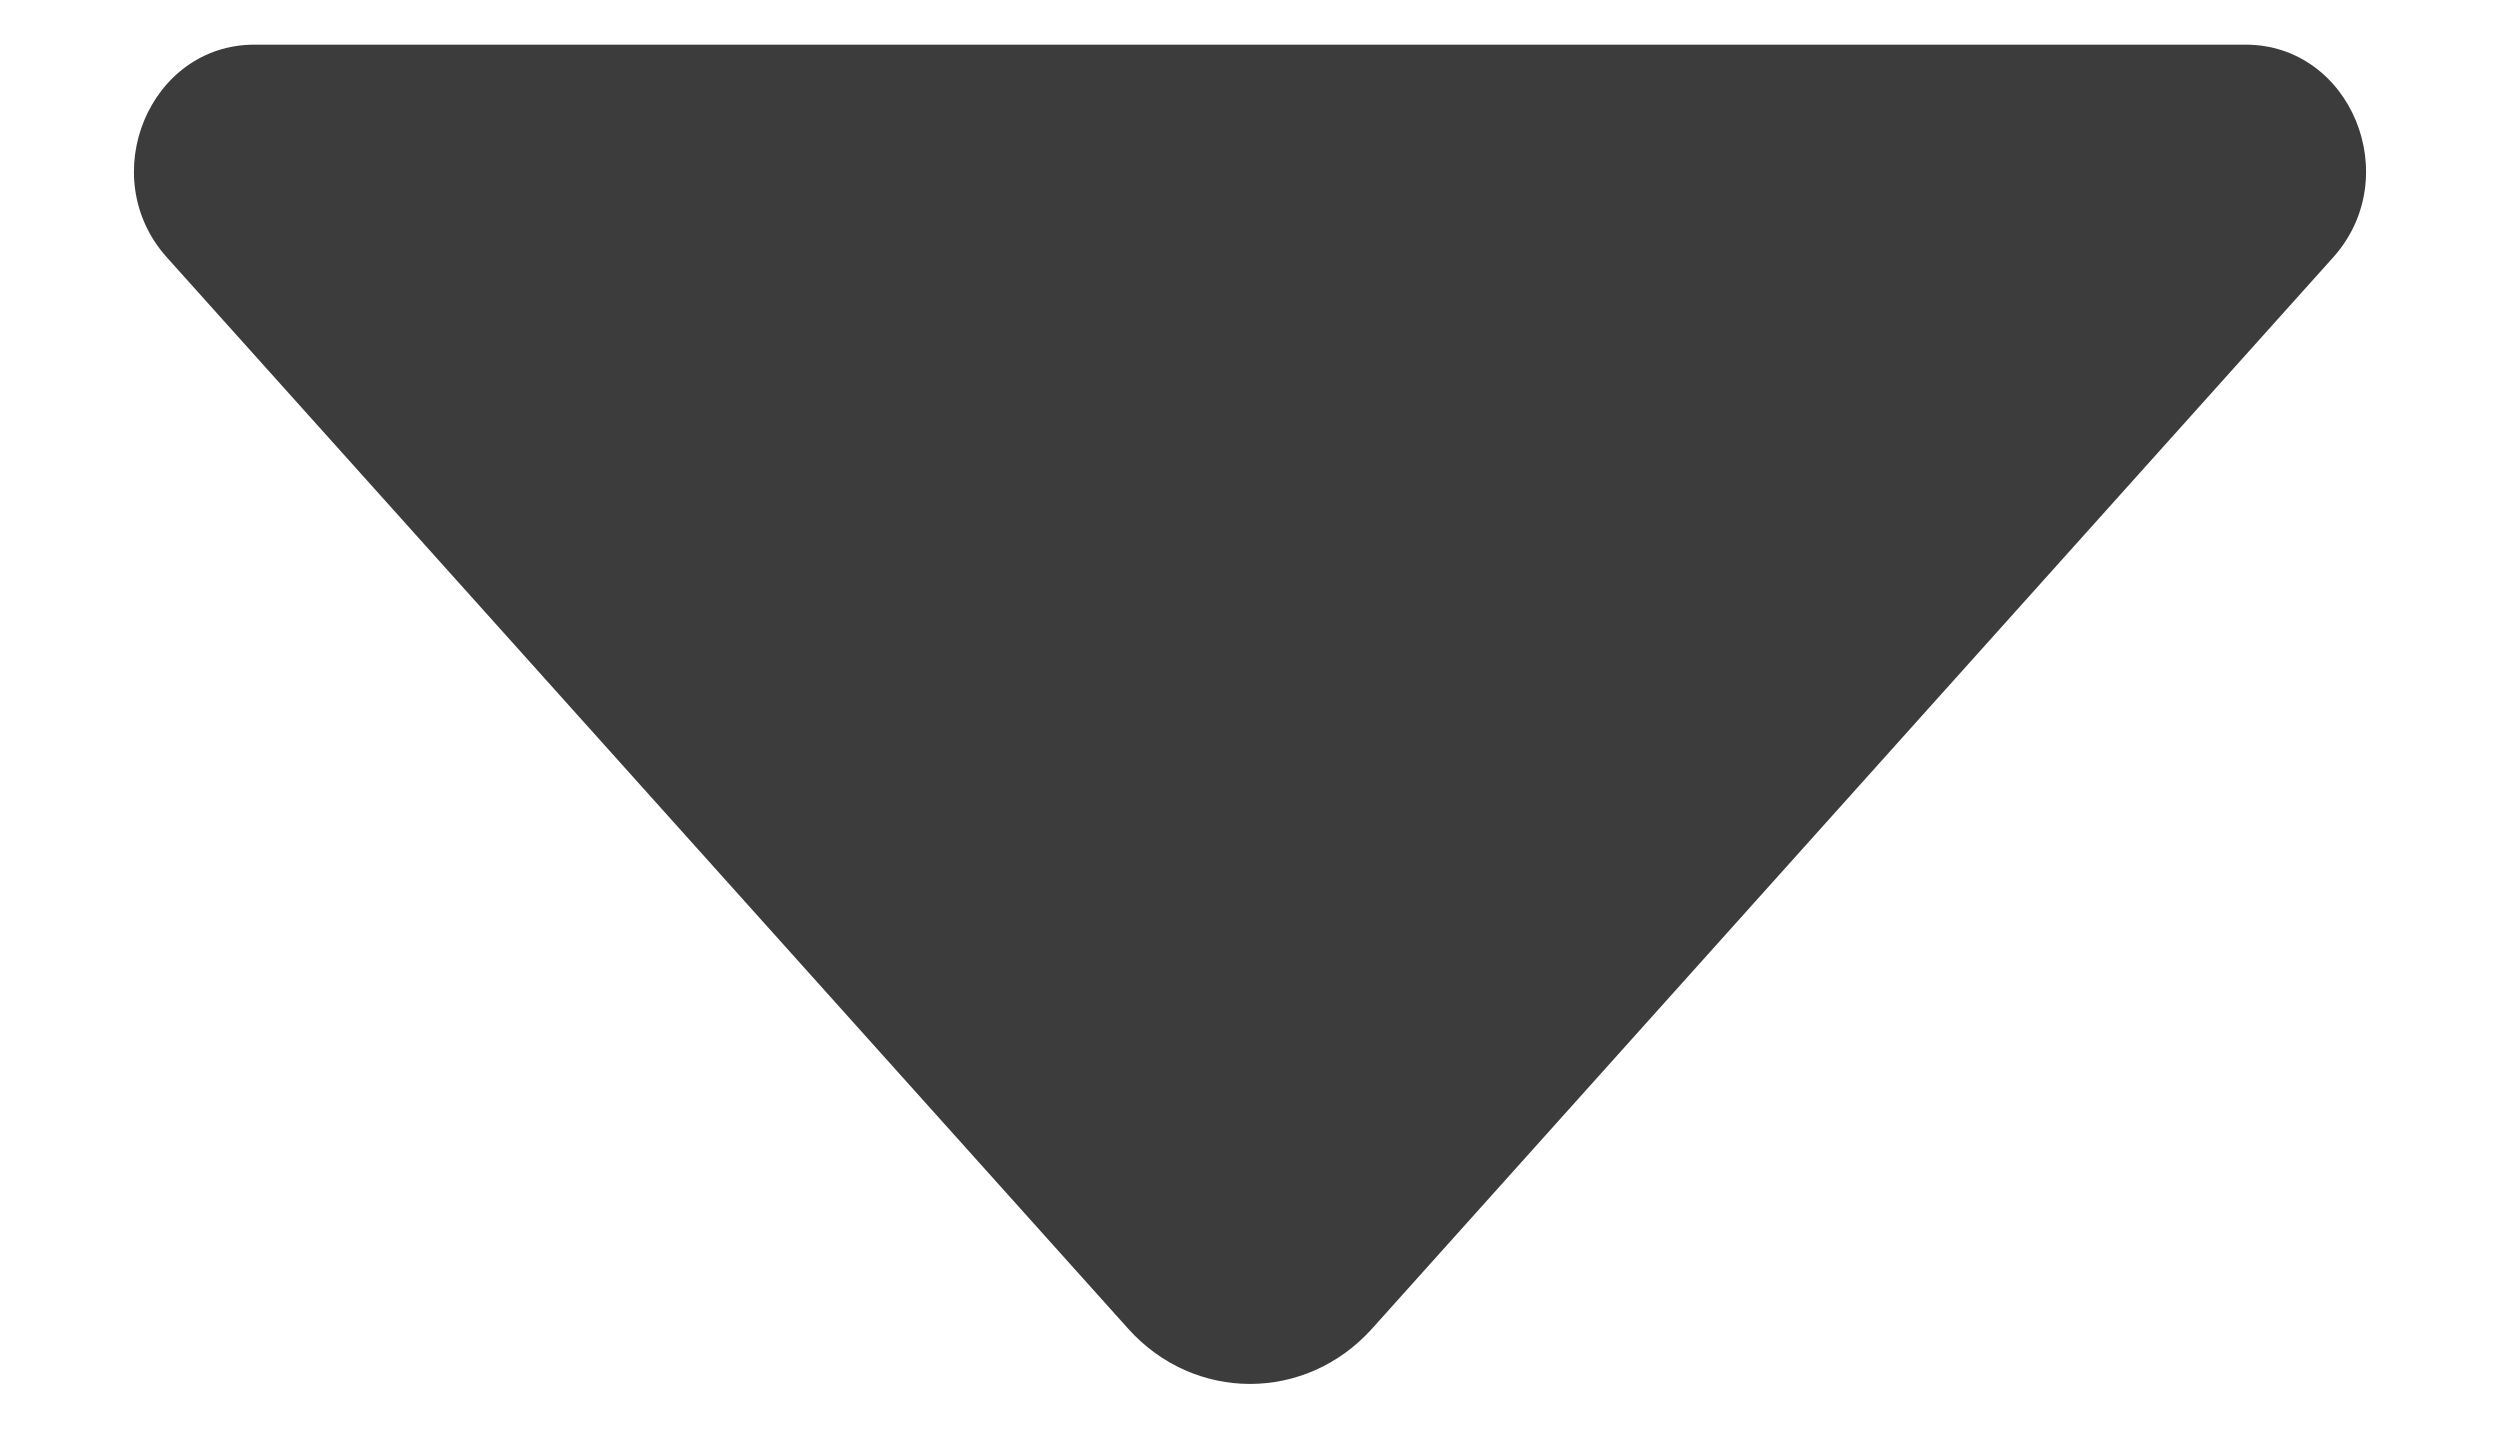
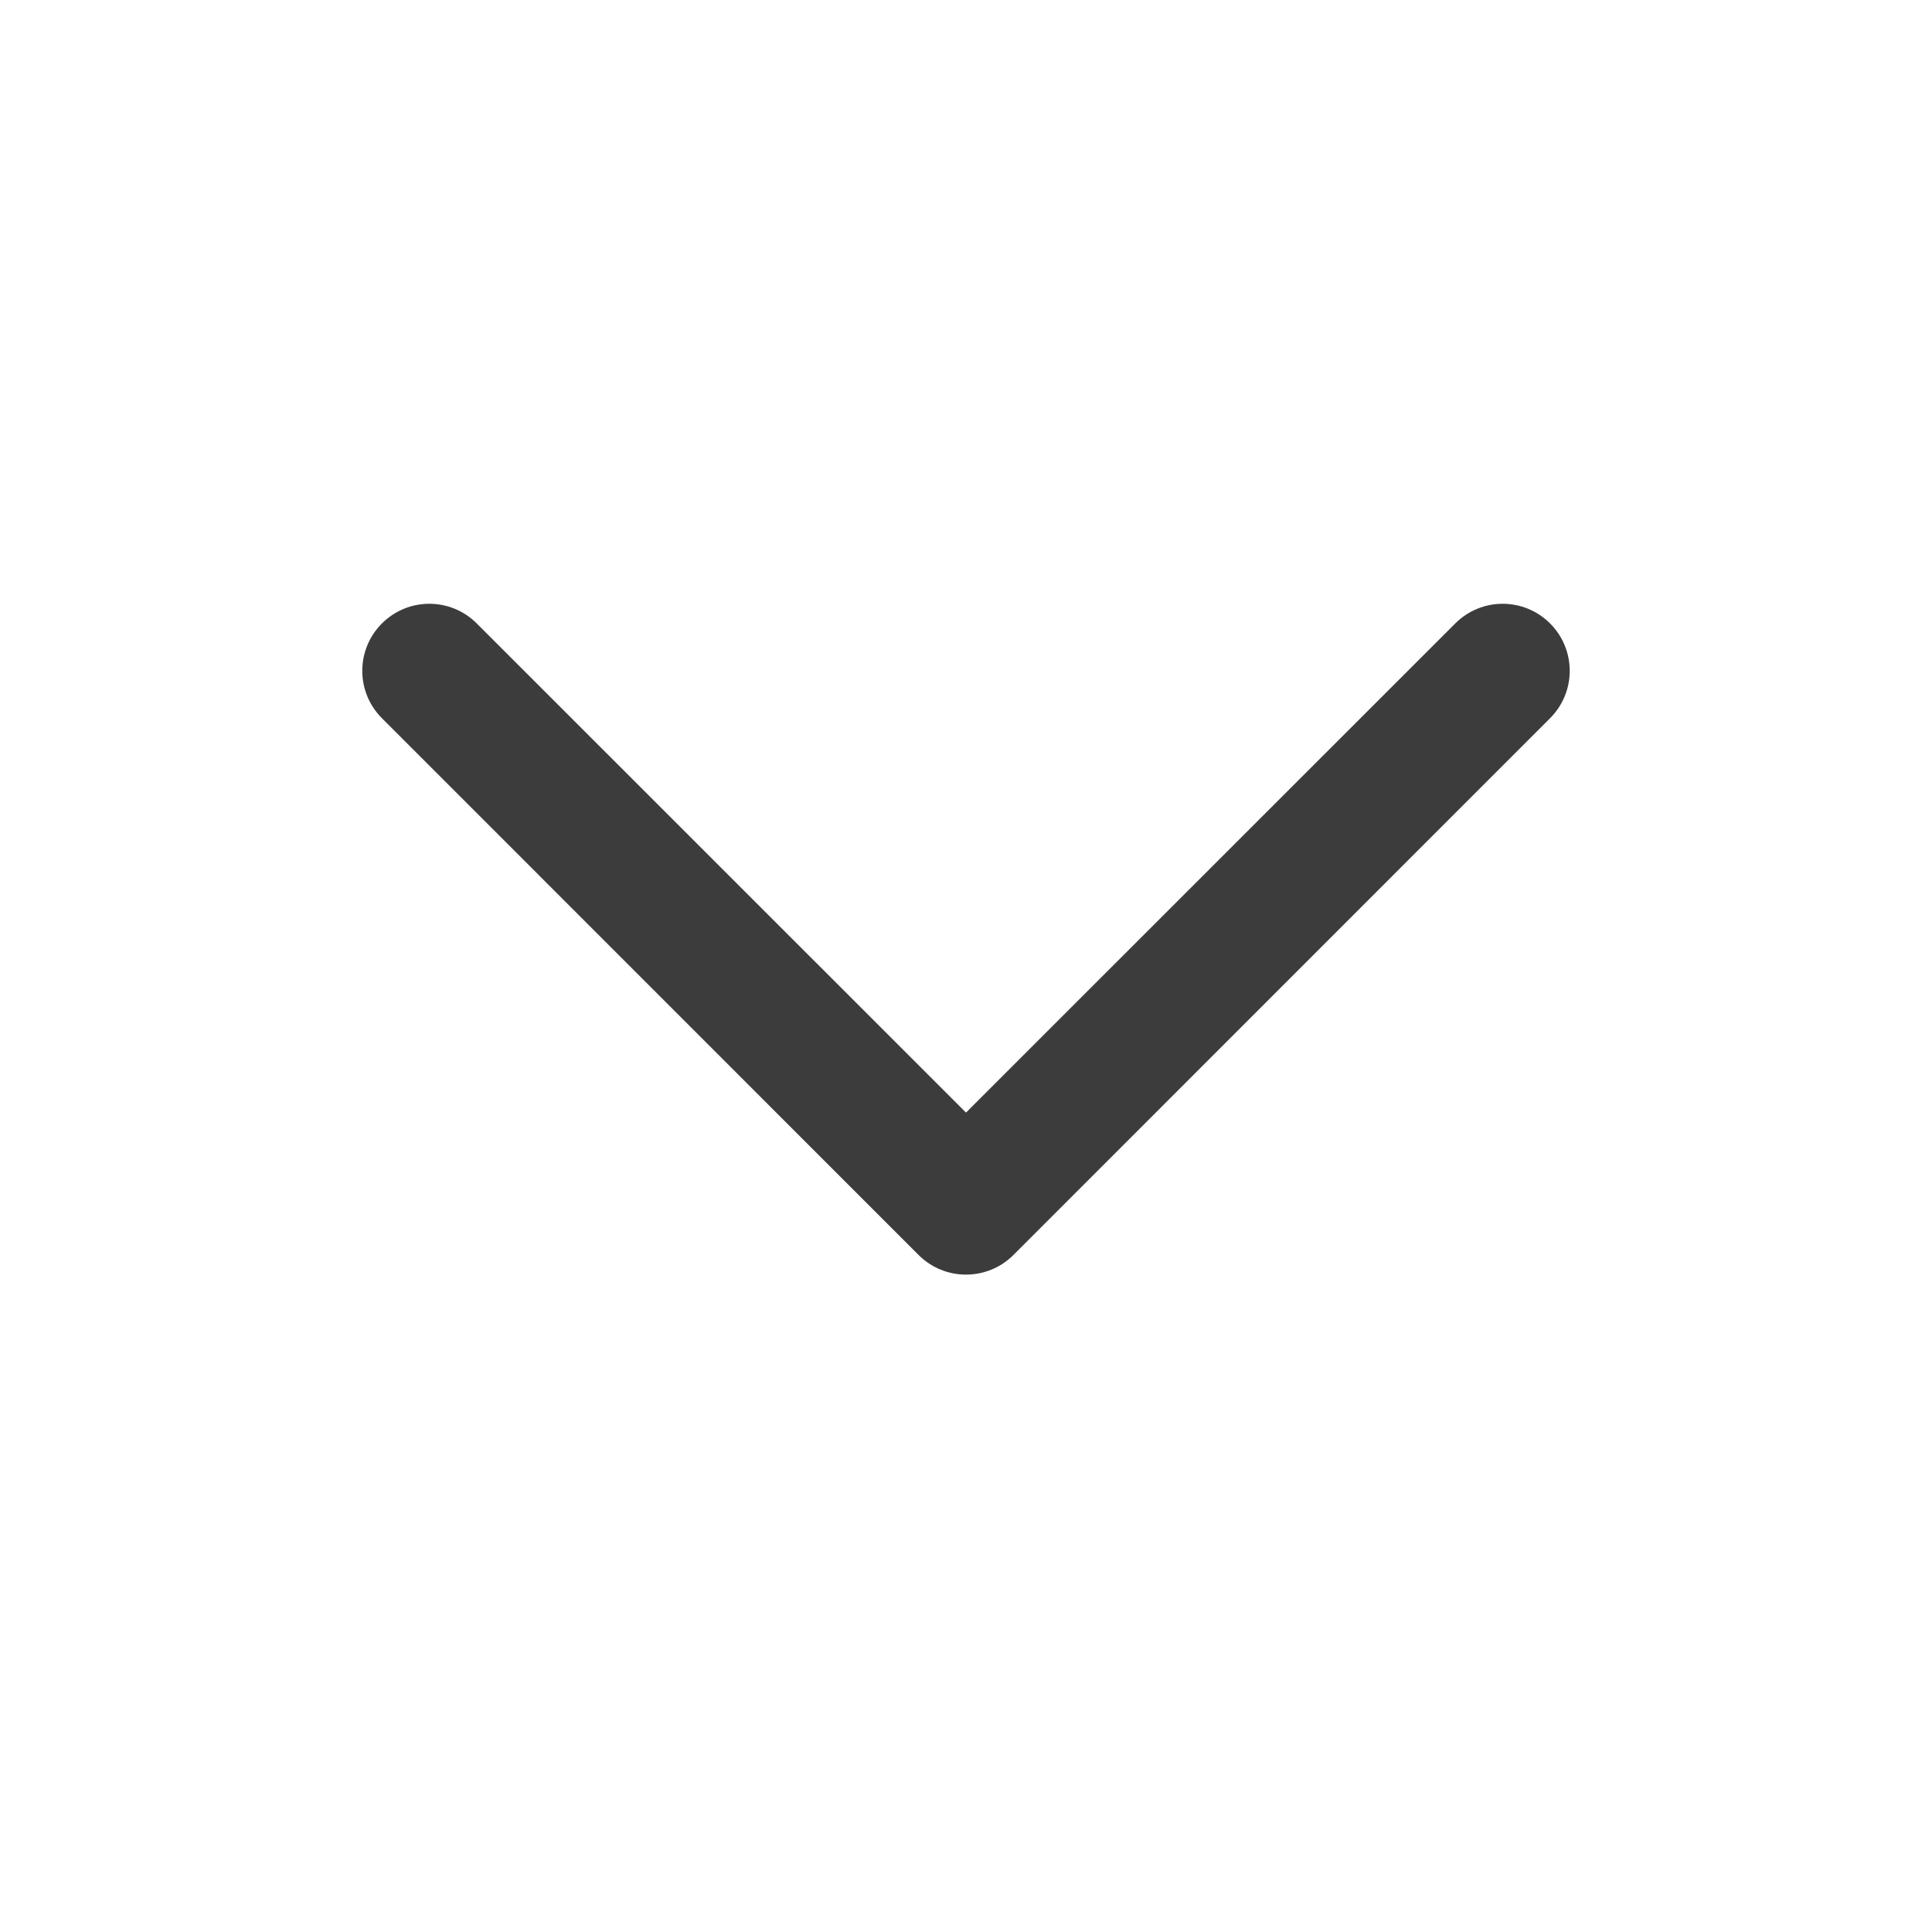
- <svg xmlns="http://www.w3.org/2000/svg" width="14" height="8" viewBox="0 0 14 8" fill="none">
-   <path d="M13.066 1.441L7.683 7.441C7.312 7.853 6.688 7.853 6.318 7.441L0.934 1.441C0.53 0.99 0.835 0.25 1.425 0.25H12.575C13.165 0.25 13.47 0.99 13.066 1.441Z" fill="#3C3C3C" />
+ <svg xmlns="http://www.w3.org/2000/svg" width="16" height="16" viewBox="0 0 16 16" fill="none">
+   <path fill-rule="evenodd" clip-rule="evenodd" d="M3.163 5.163C3.38 4.946 3.731 4.946 3.948 5.163L8 9.214L12.052 5.163C12.269 4.946 12.62 4.946 12.837 5.163C13.054 5.38 13.054 5.731 12.837 5.948L8.393 10.393C8.176 10.61 7.824 10.61 7.607 10.393L3.163 5.948C2.946 5.731 2.946 5.38 3.163 5.163Z" fill="#3C3C3C" />
</svg>
